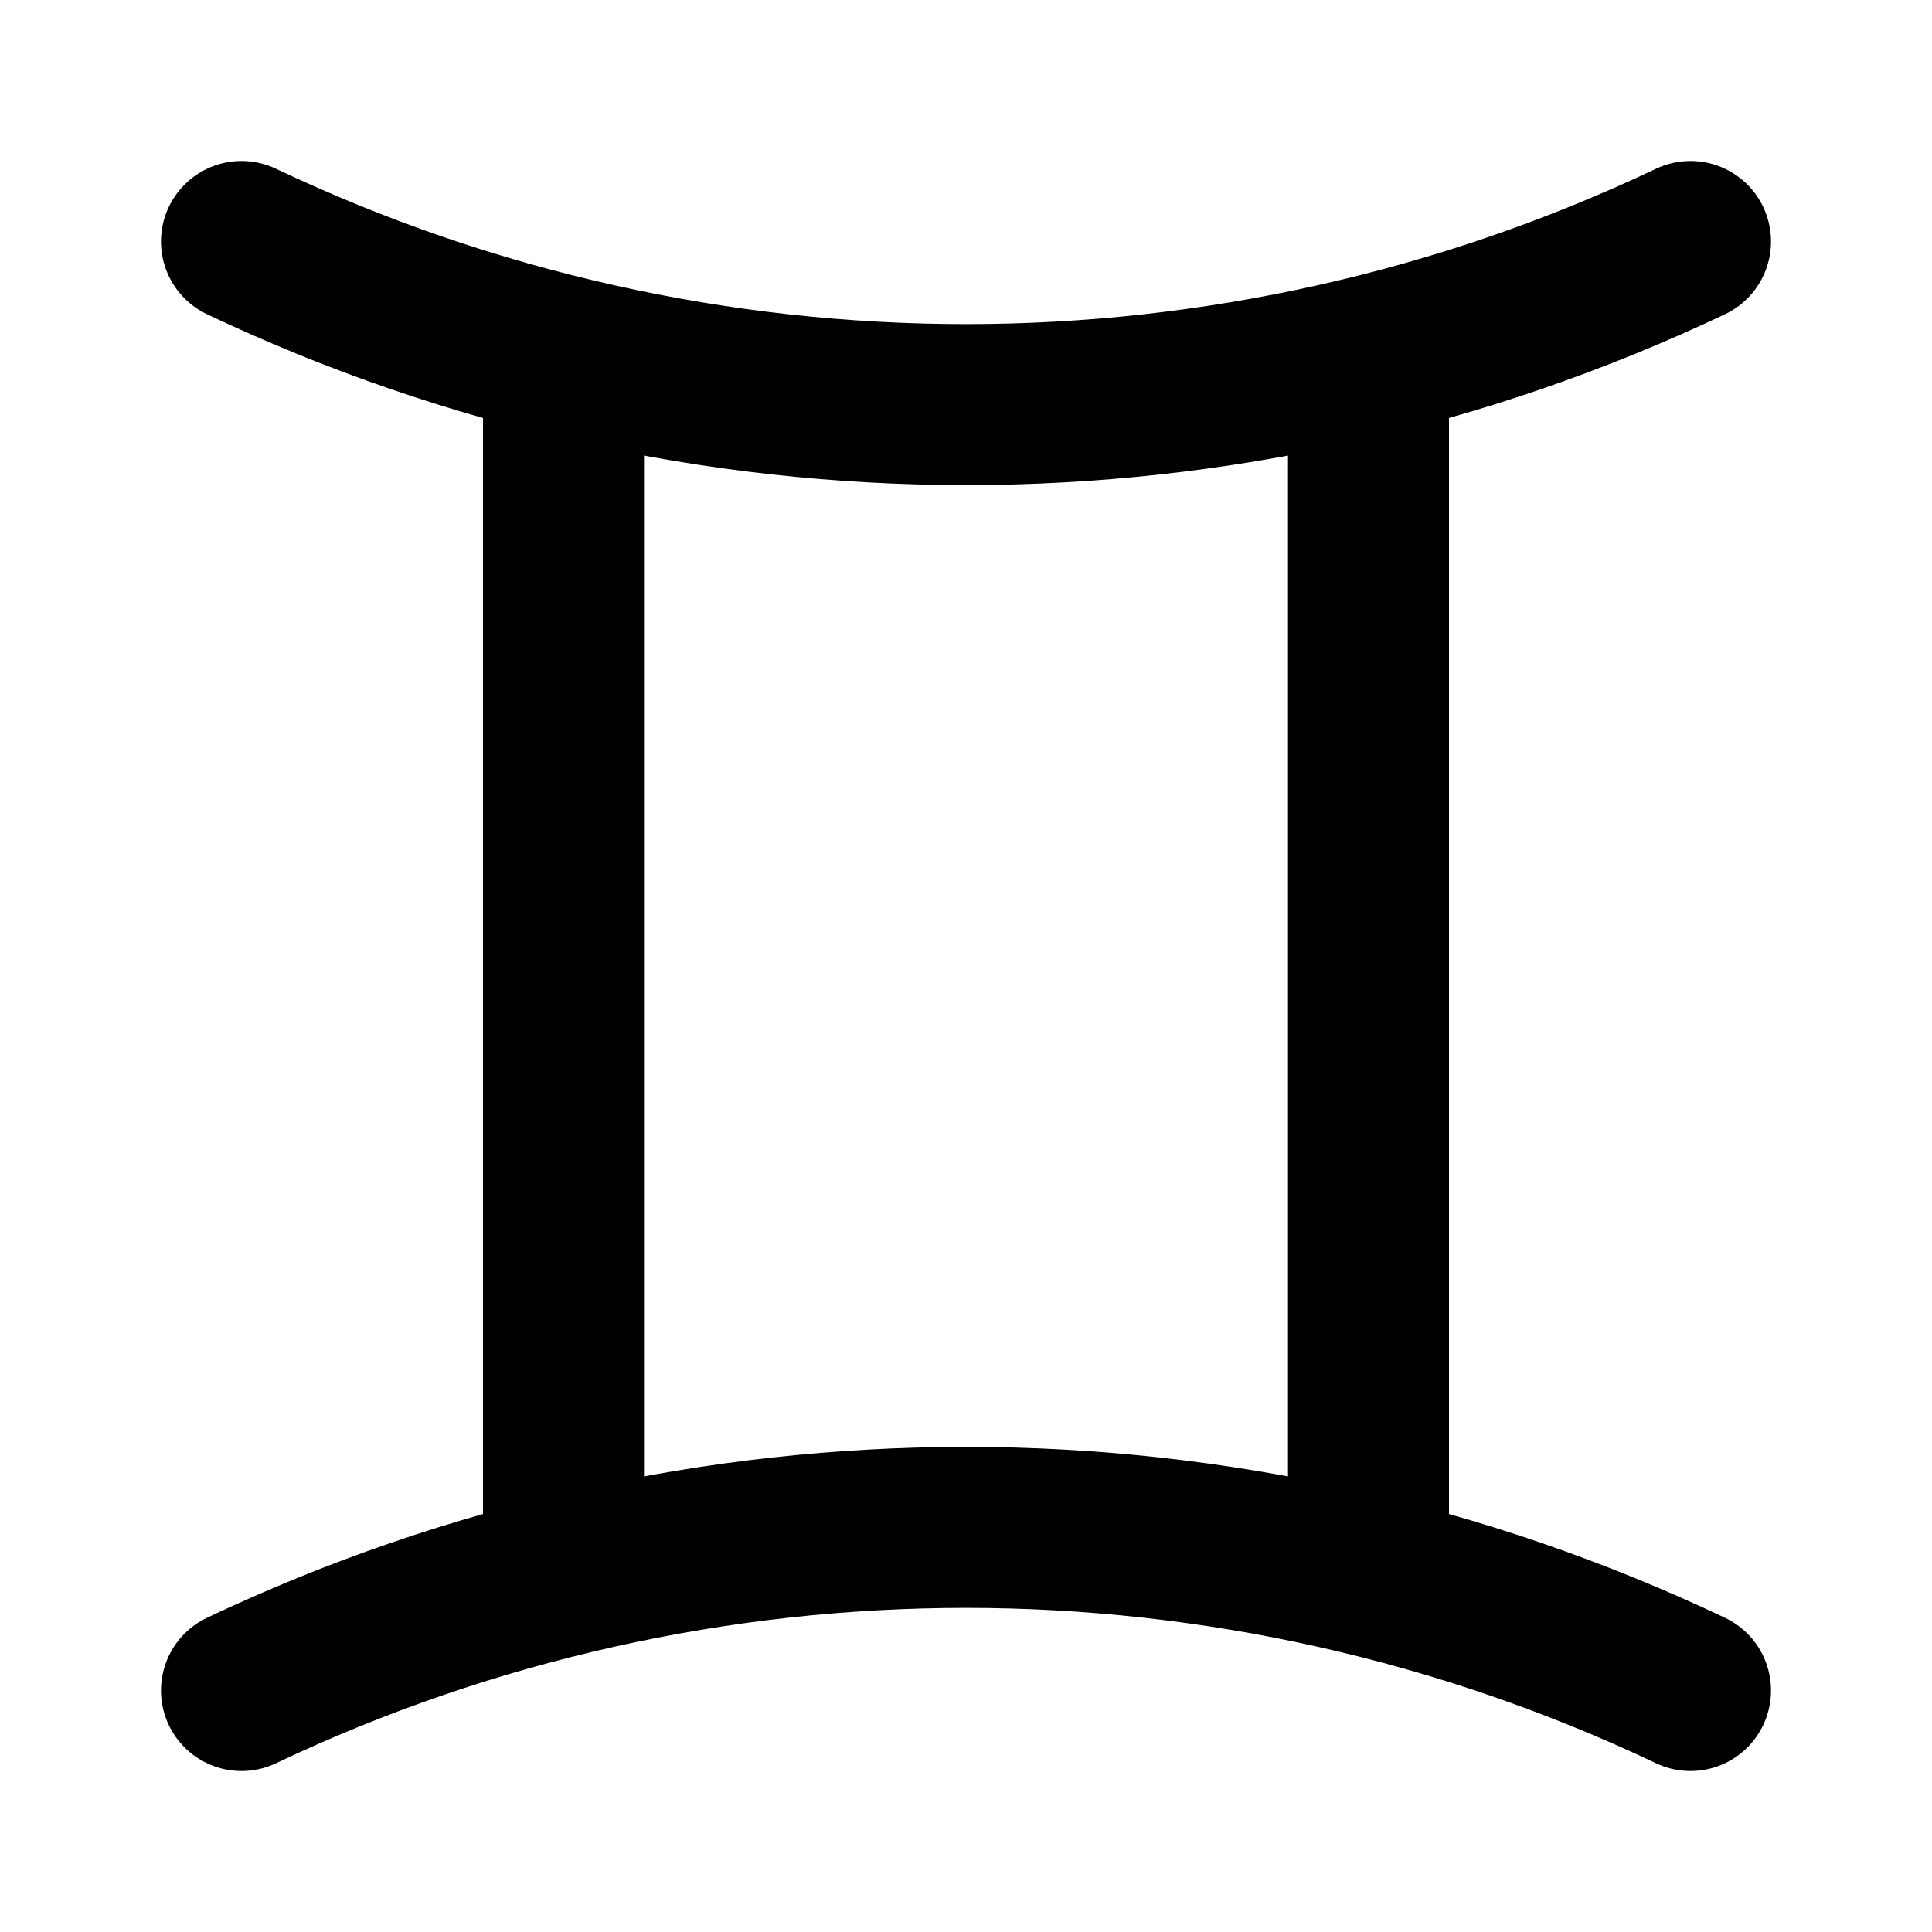
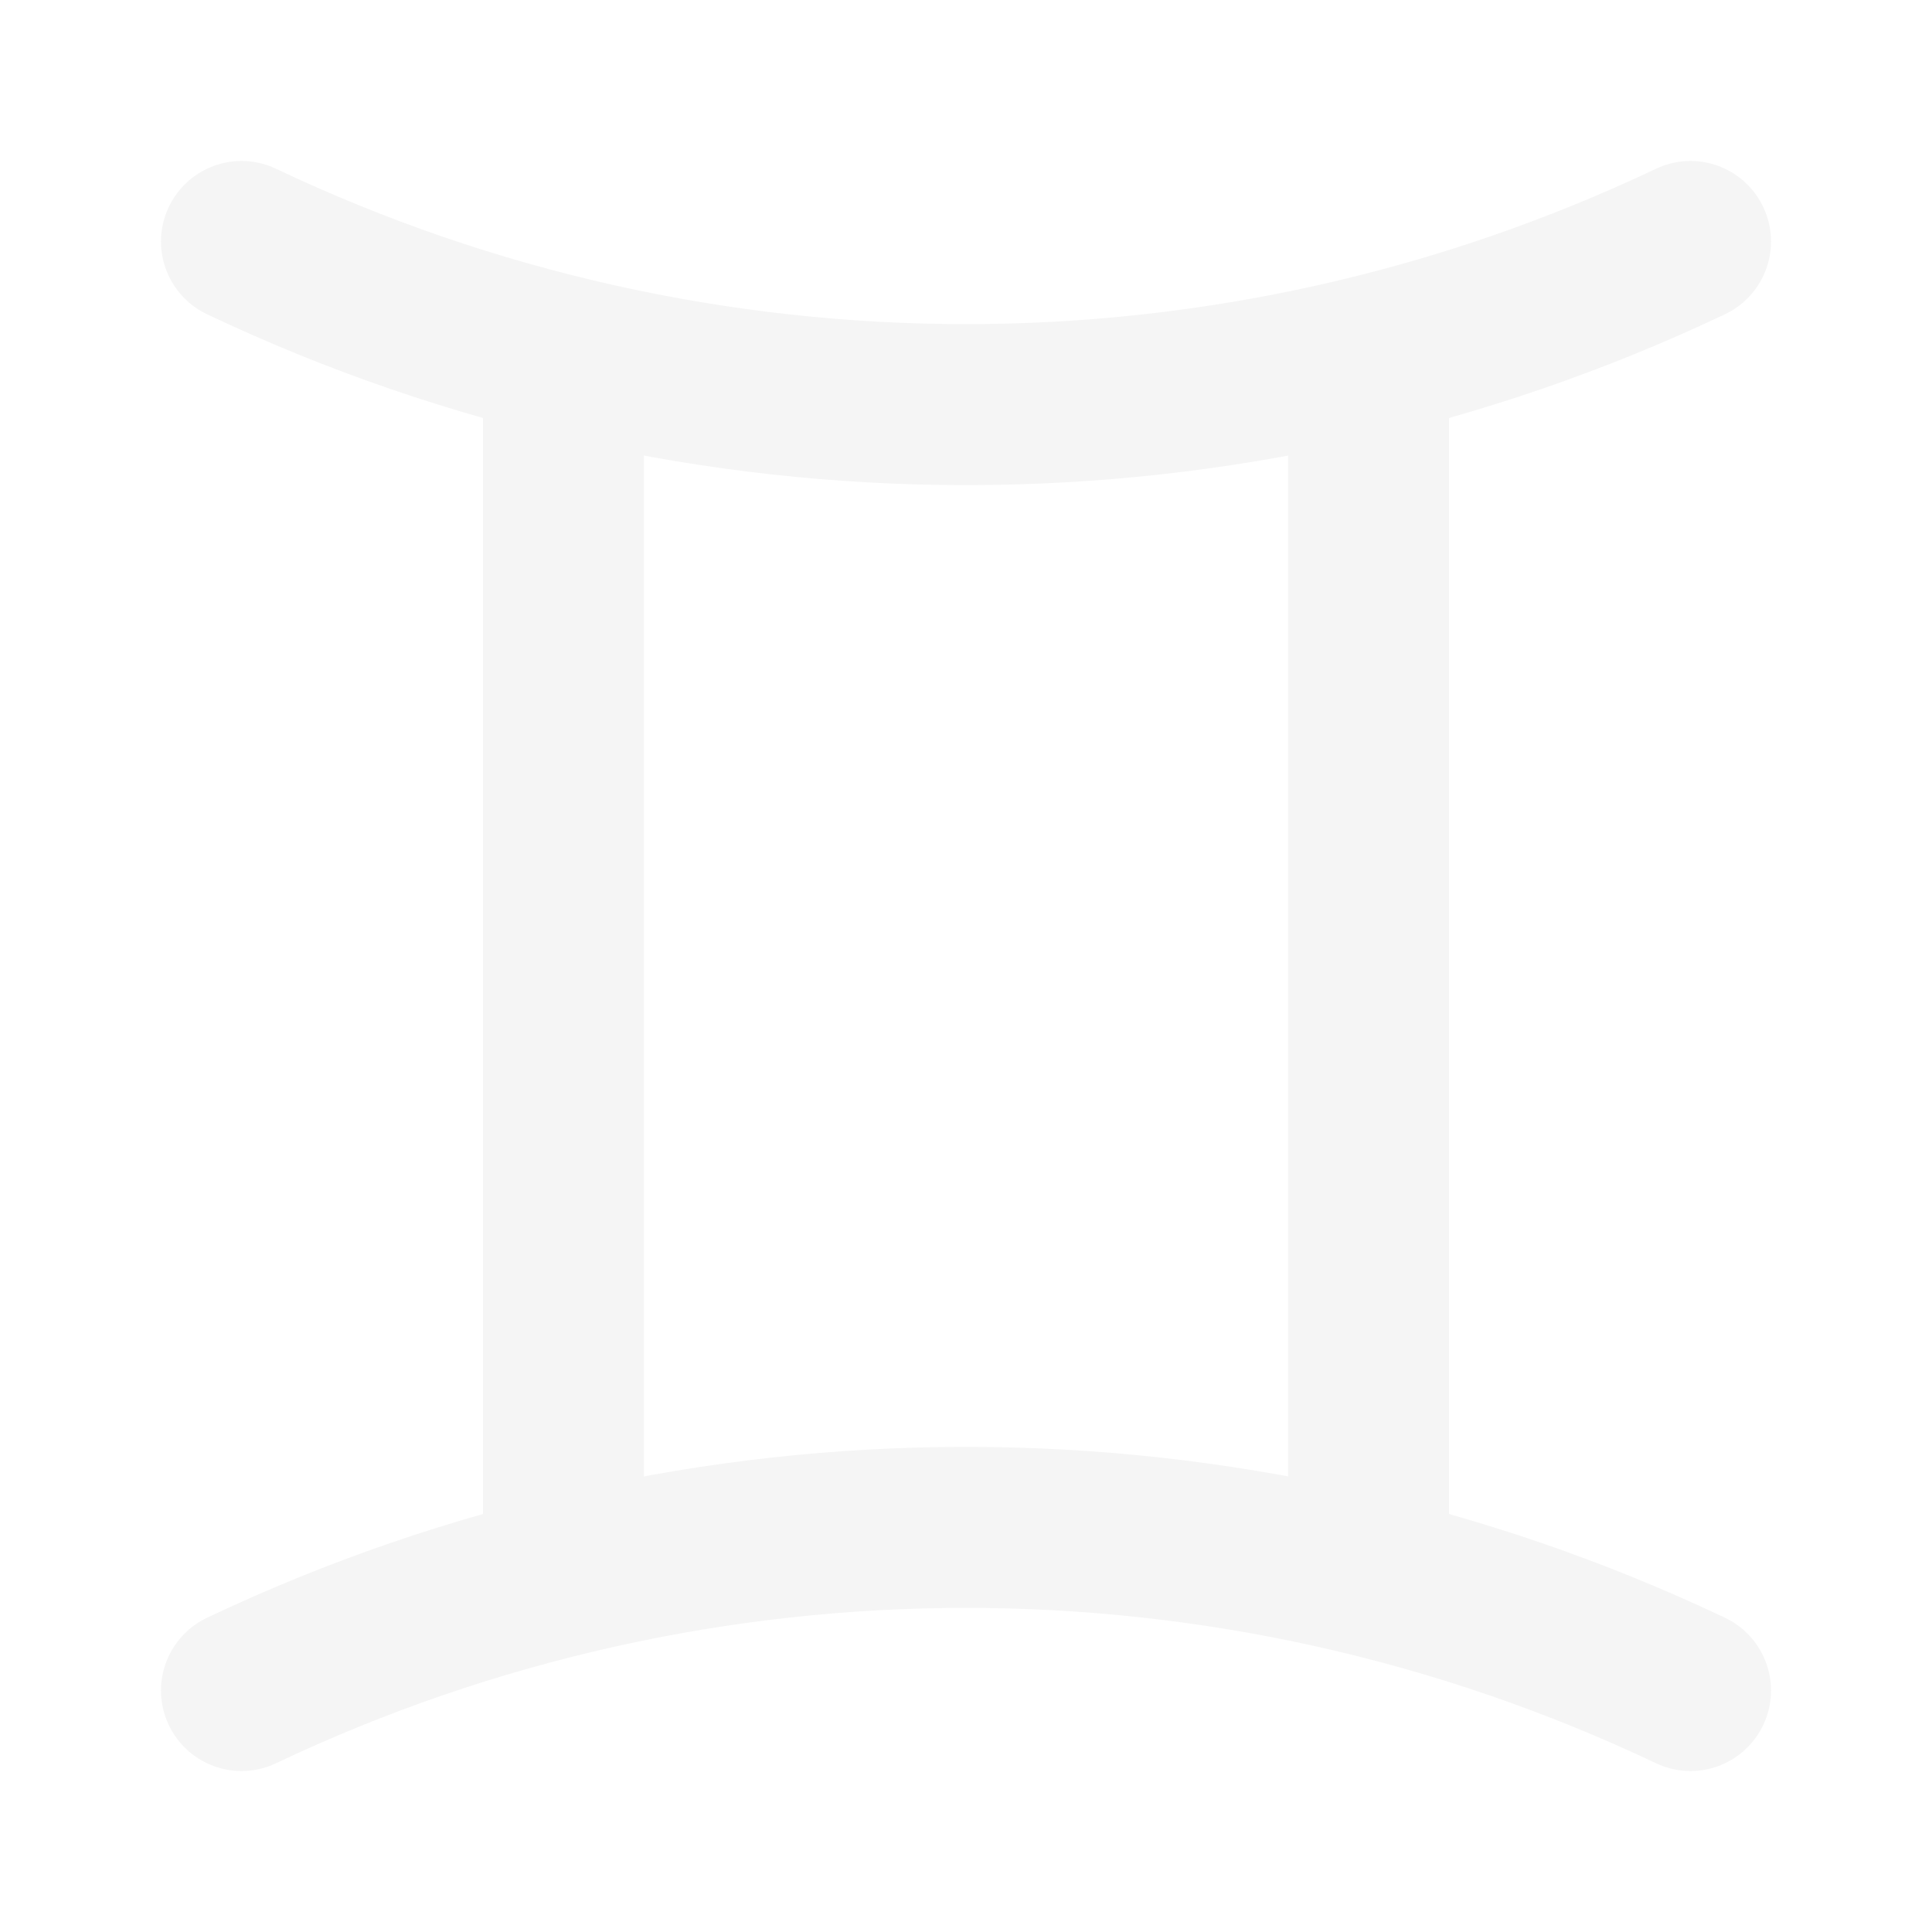
- <svg xmlns="http://www.w3.org/2000/svg" width="24" height="24" viewBox="0 0 24 24" fill="none" stroke="currentColor" stroke-width="2" stroke-linecap="round" stroke-linejoin="round" class="icon icon-tabler icons-tabler-outline icon-tabler-zodiac-gemini">
+ <svg xmlns="http://www.w3.org/2000/svg" width="24" height="24" viewBox="0 0 24 24" fill="none" stroke="#F5F5F5" stroke-width="2" stroke-linecap="round" stroke-linejoin="round" class="icon icon-tabler icons-tabler-outline icon-tabler-zodiac-gemini">
  <path stroke="none" d="M0 0h24v24H0z" fill="none" />
  <path d="M3 3a21 21 0 0 0 18 0" />
  <path d="M3 21a21 21 0 0 1 18 0" />
  <path d="M7 4.5l0 15" />
  <path d="M17 4.5l0 15" />
</svg>
